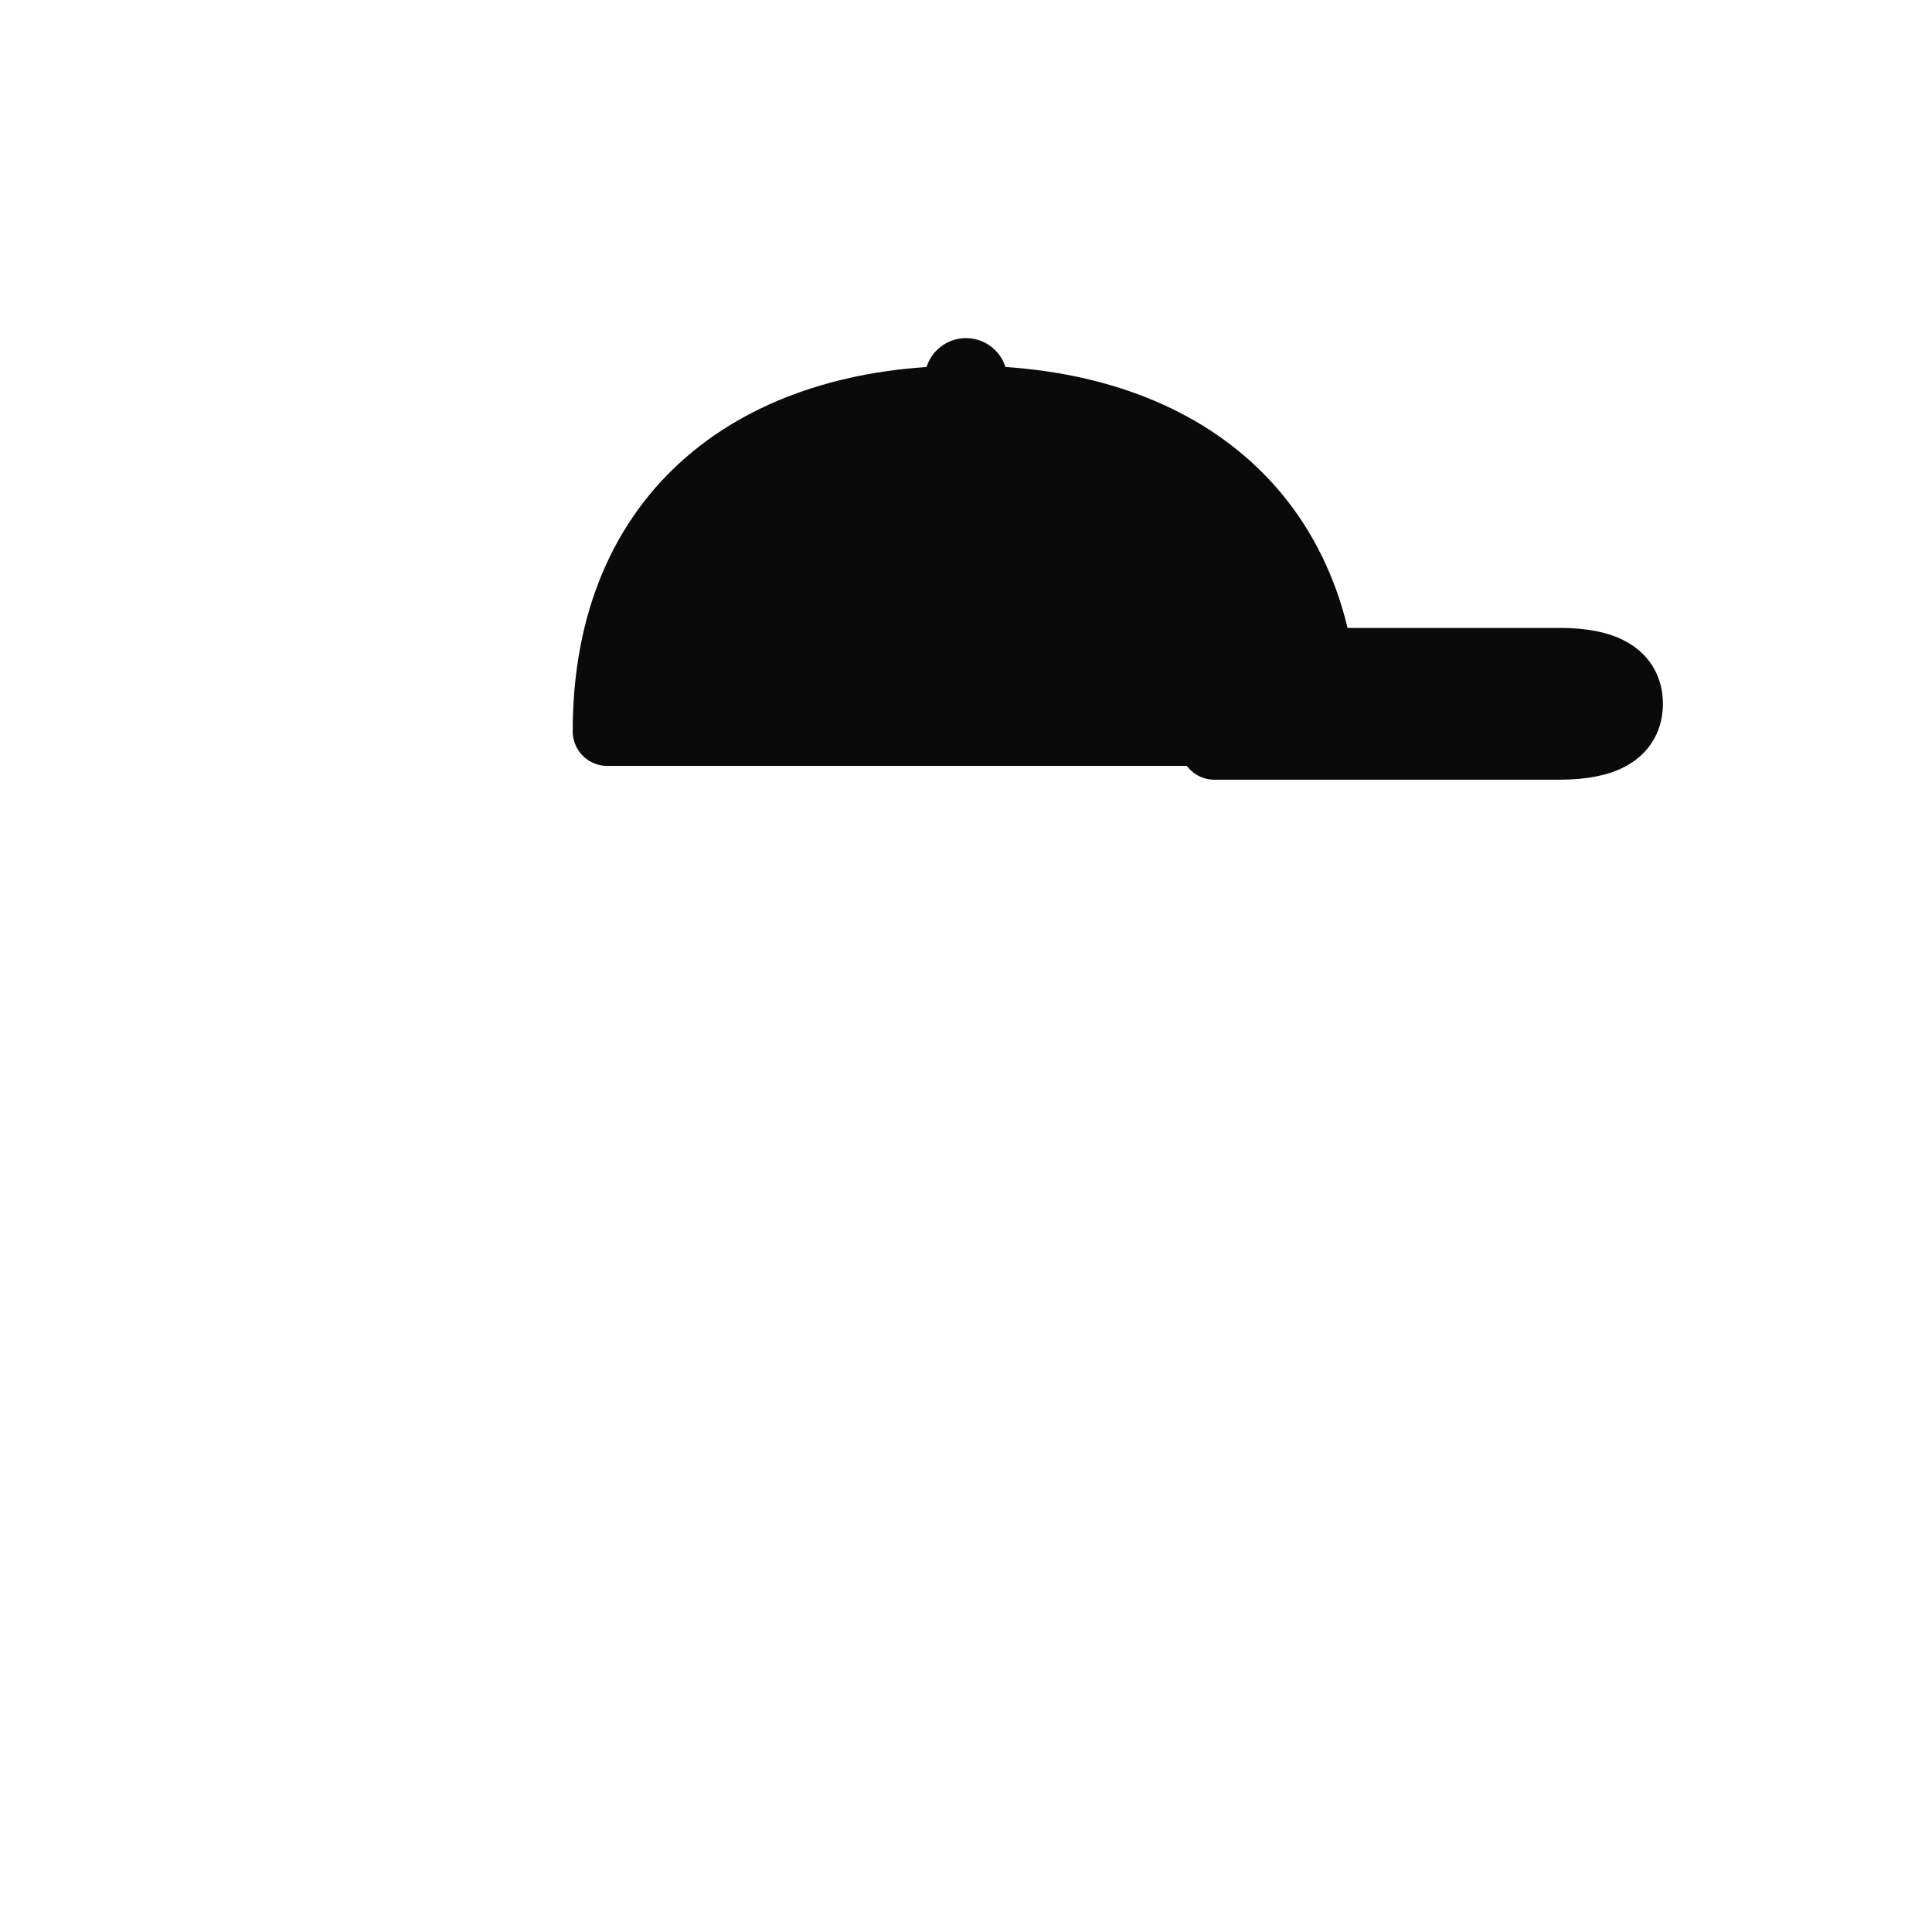
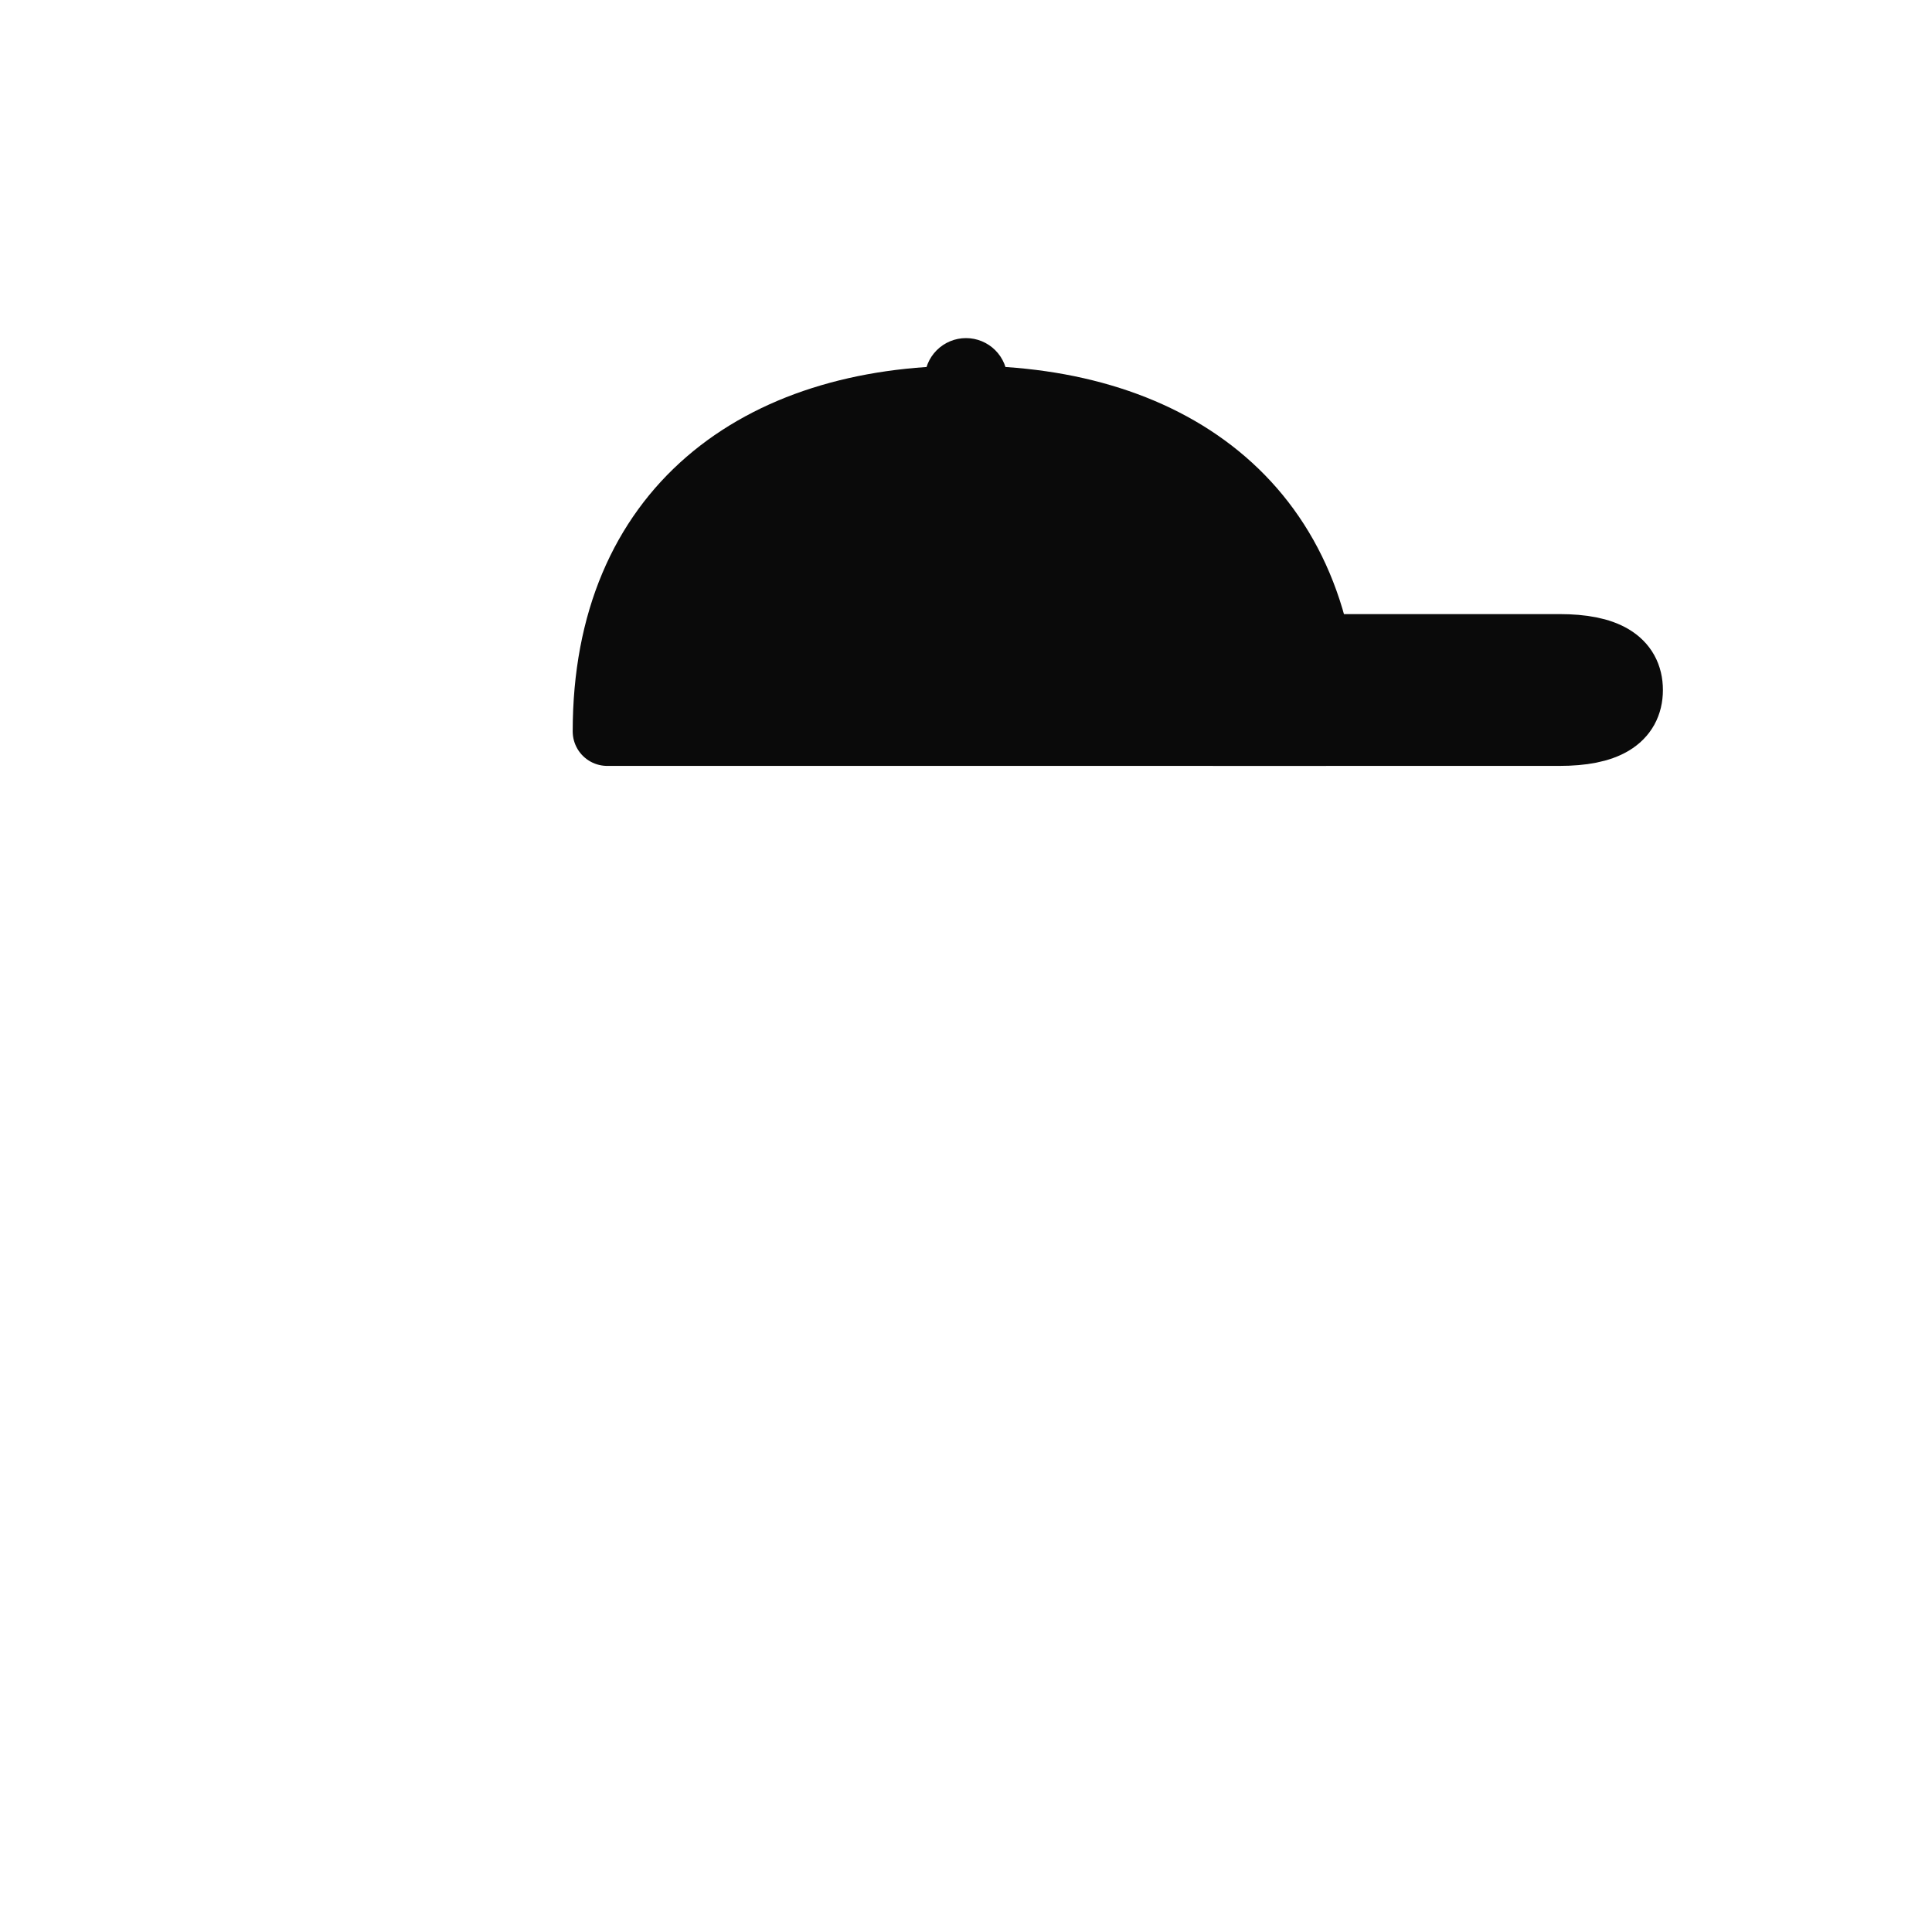
- <svg xmlns="http://www.w3.org/2000/svg" viewBox="-2 -4 28 28" width="280" height="280">
-   <path d="M6.8 6.6 C6.8 3.4 9 1.8 12 1.8 C15 1.8 17.2 3.4 17.2 6.6 Z" fill="#0A0A0A" stroke="#0A0A0A" stroke-width="1" stroke-linecap="round" stroke-linejoin="round" />
-   <path d="M15.6 5.6 H20.6 Q21.6 5.6 21.6 6.2 Q21.6 6.8 20.6 6.8 H15.6 Z" fill="#0A0A0A" stroke="#0A0A0A" stroke-width="1" stroke-linecap="round" stroke-linejoin="round" />
-   <path d="M11.4 1.5a0.6 0.6 0 1 0 1.2 0a0.6 0.6 0 1 0 -1.2 0Z" fill="#0A0A0A" />
+ <svg xmlns="http://www.w3.org/2000/svg" width="280" height="280" viewBox="0 0 280 280" fill="none">
+   <path d="M88 106C88 74 110 58 140 58C170 58 192 74 192 106H88Z" fill="#0A0A0A" stroke-width="10" stroke-linecap="round" stroke-linejoin="round" stroke="#0A0A0A" />
+   <path d="M176 94H226C232.667 94 236 96 236 100C236 104 232.667 106 226 106H176V94Z" fill="#0A0A0A" stroke-width="10" stroke-linecap="round" stroke-linejoin="round" stroke="#0A0A0A" />
+   <path d="M134 55C134 56.591 134.632 58.117 135.757 59.243C136.883 60.368 138.409 61 140 61C141.591 61 143.117 60.368 144.243 59.243C145.368 58.117 146 56.591 146 55C146 53.409 145.368 51.883 144.243 50.757C143.117 49.632 141.591 49 140 49C138.409 49 136.883 49.632 135.757 50.757C134.632 51.883 134 53.409 134 55Z" fill="#0A0A0A" />
</svg>
